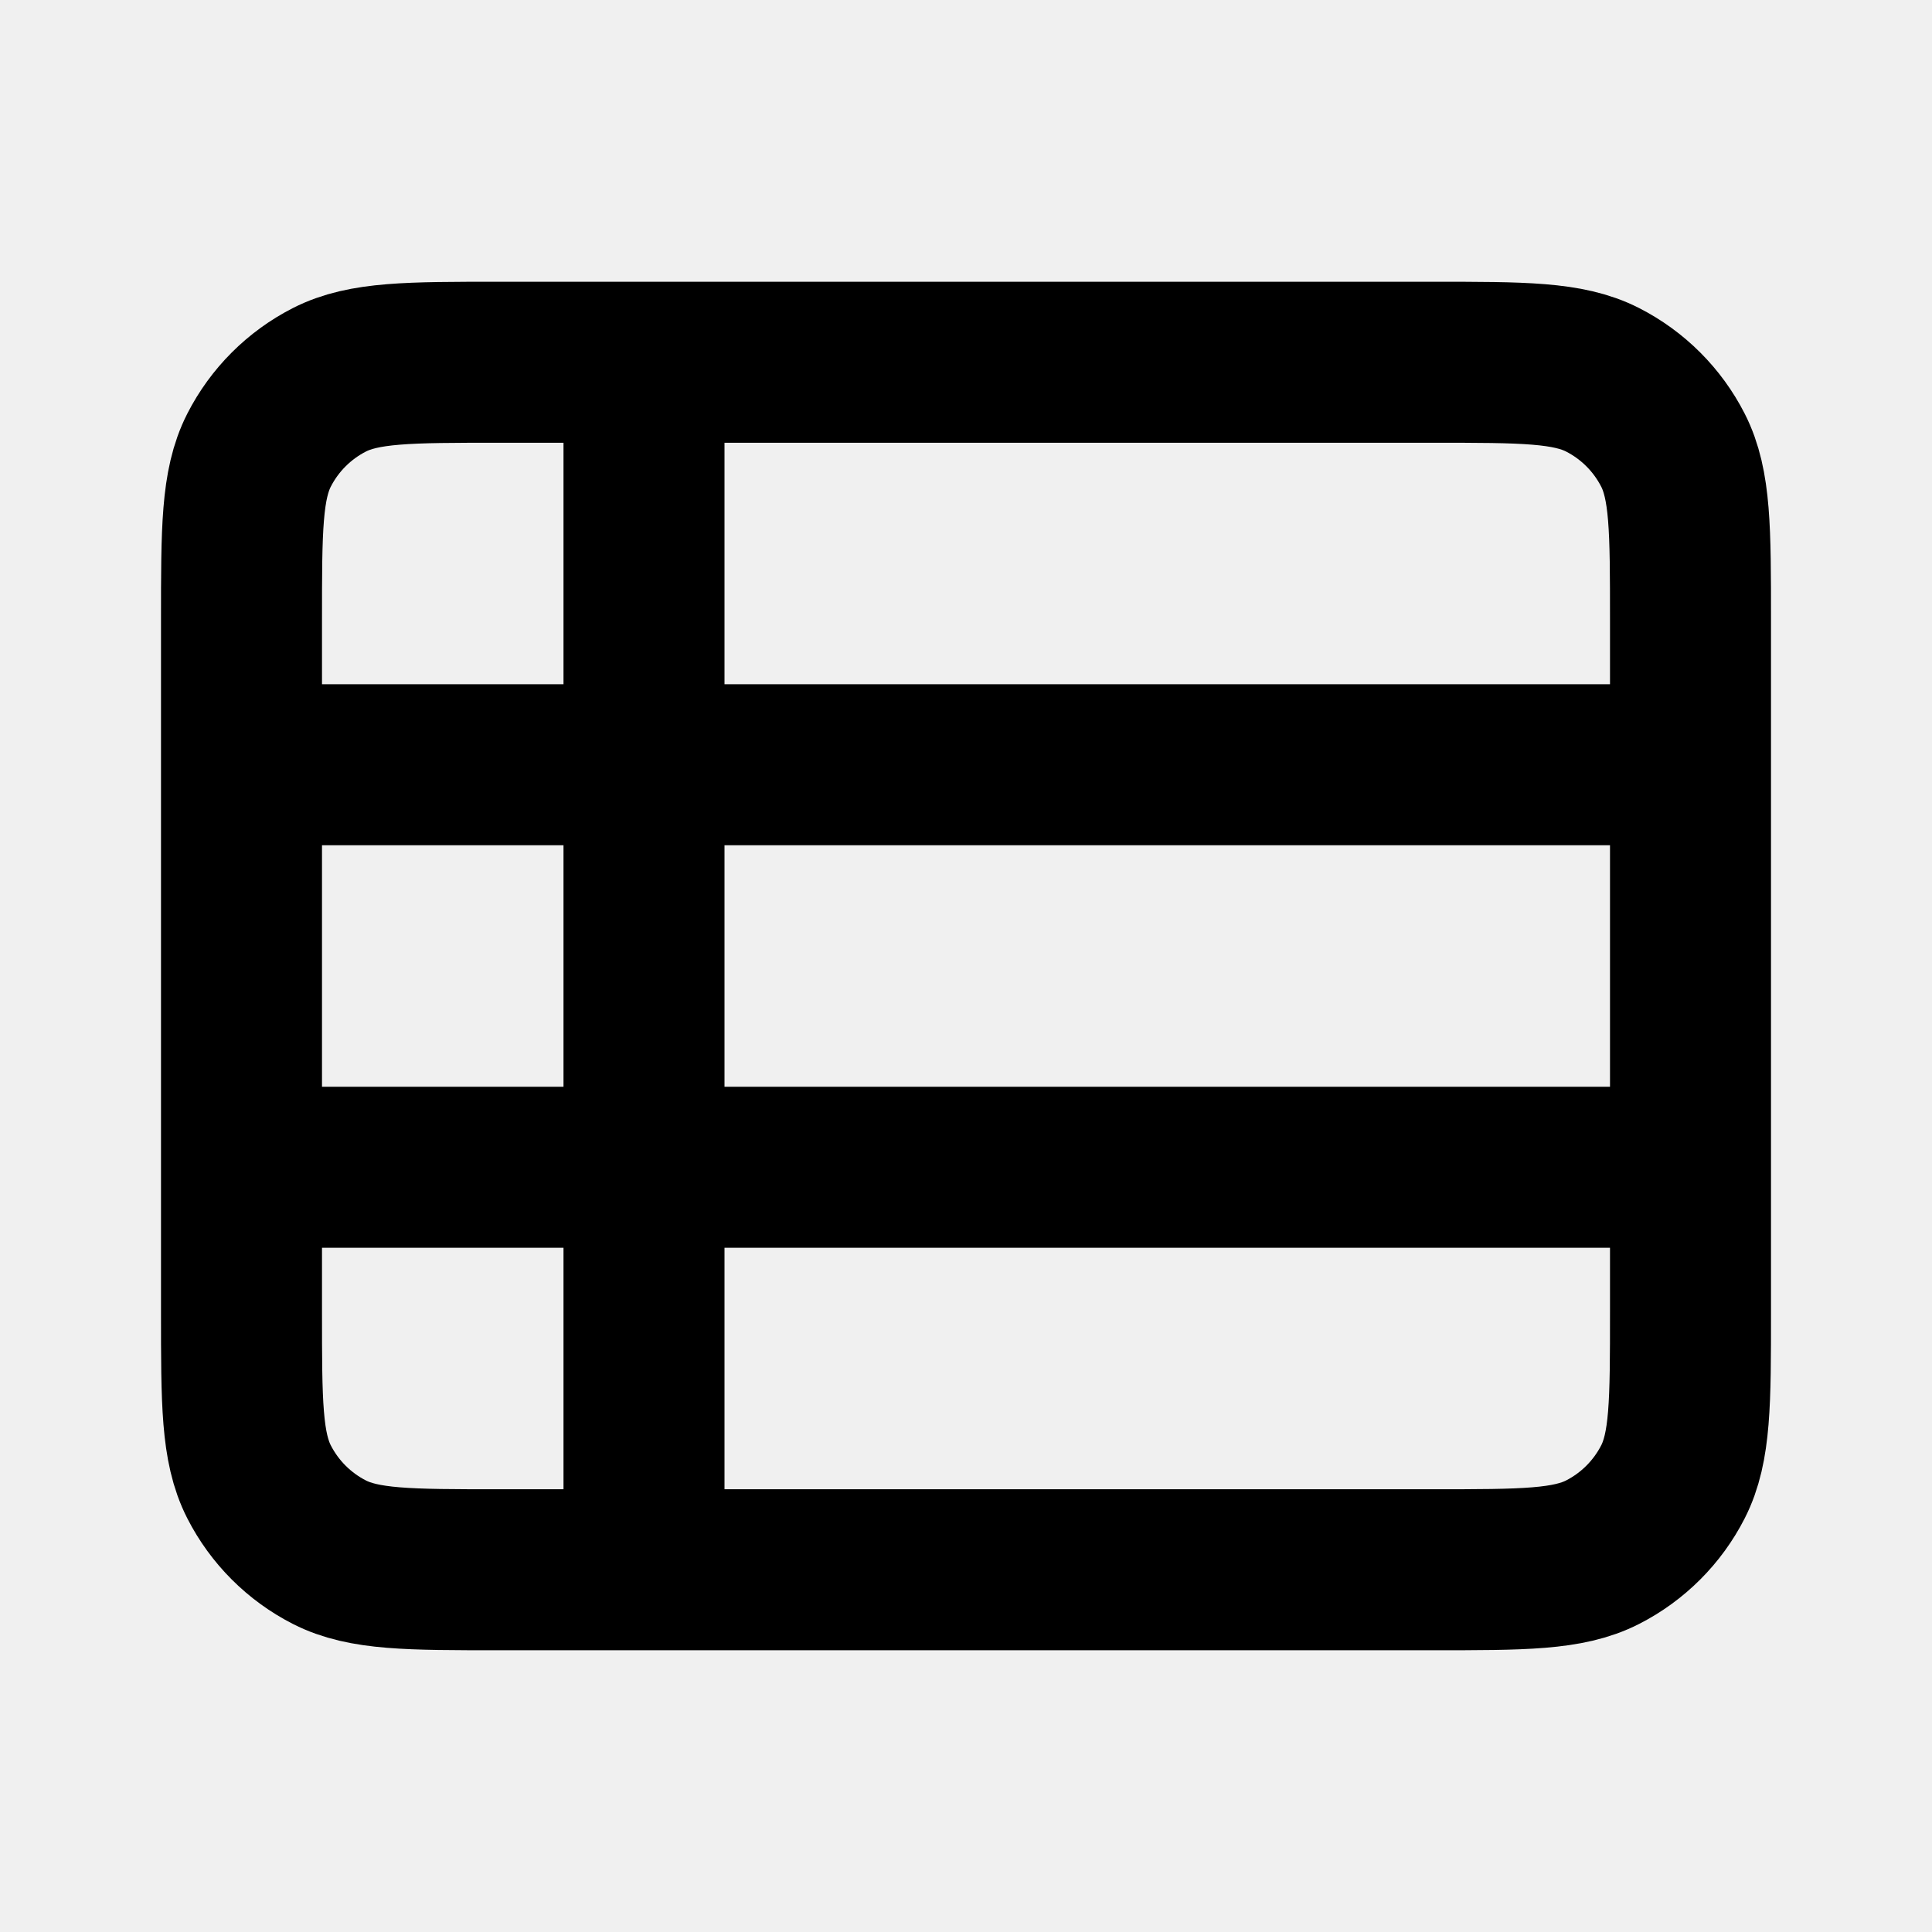
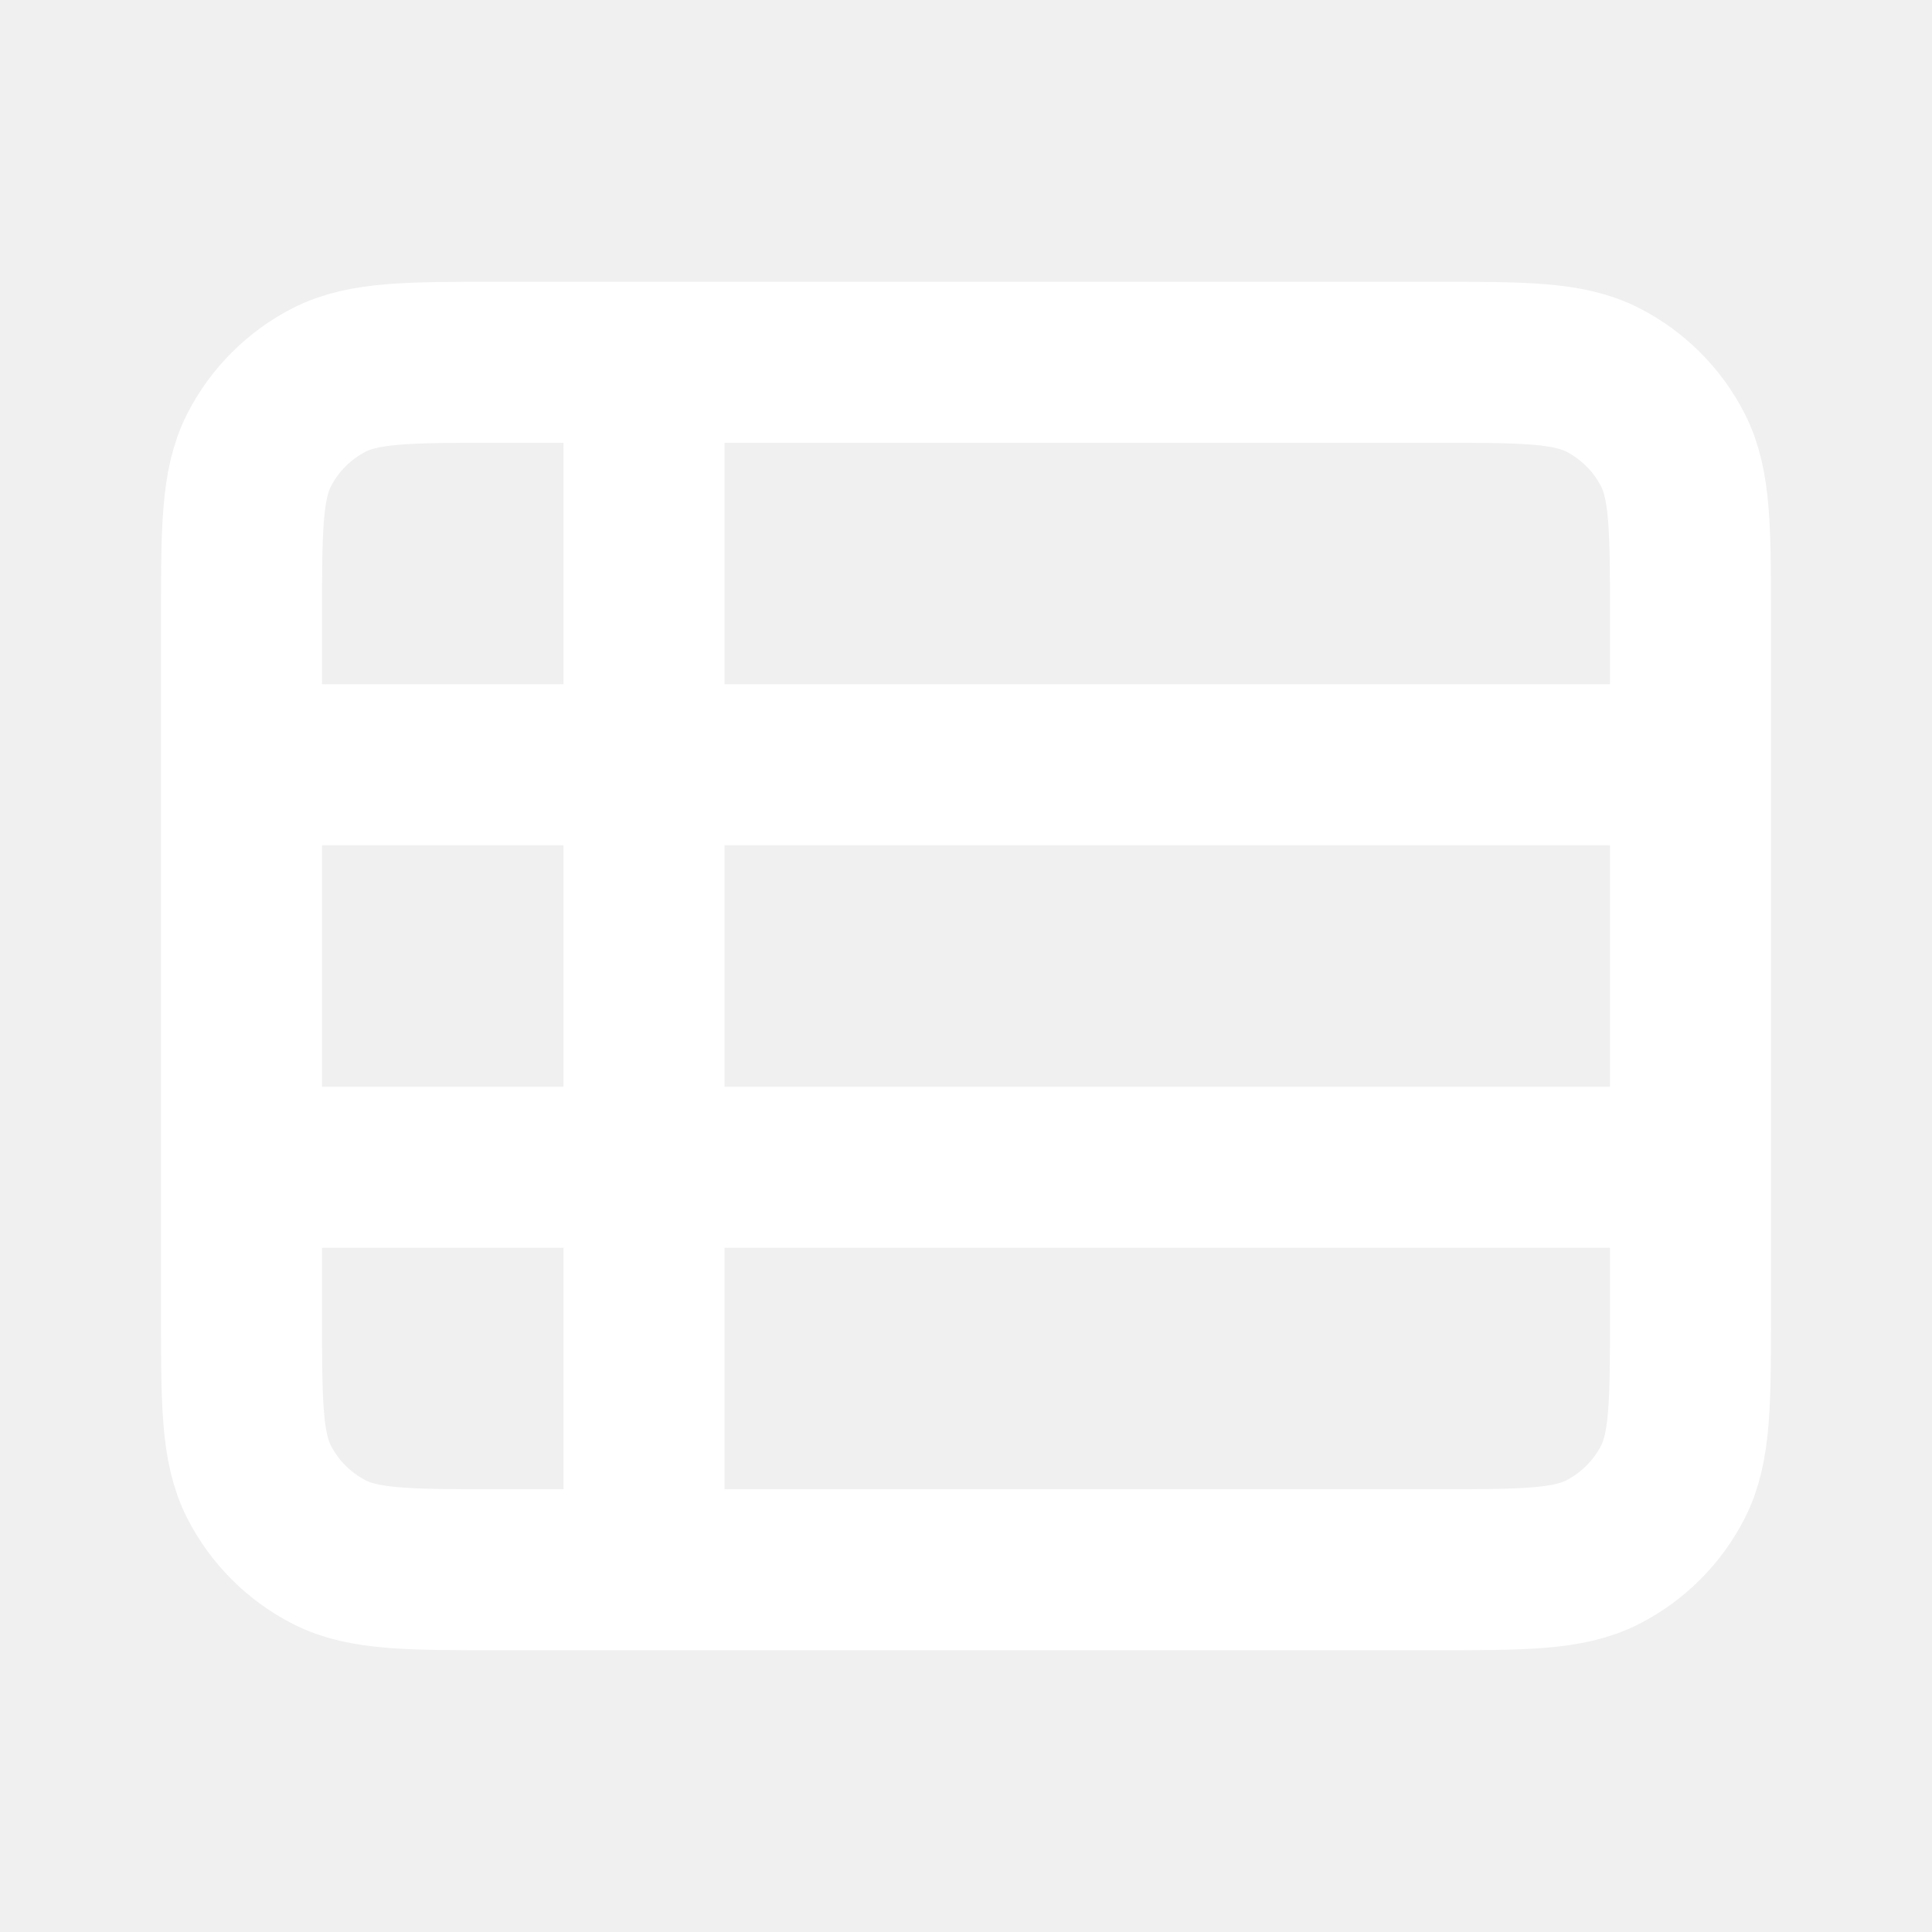
<svg xmlns="http://www.w3.org/2000/svg" width="800px" height="800px" viewBox="0 0 24 24" fill="none">
-   <path d="M3 9.5H21M3 14.5H21M8 4.5V19.5M6.2 19.5H17.8C18.92 19.5 19.48 19.5 19.908 19.282C20.284 19.09 20.59 18.784 20.782 18.408C21 17.98 21 17.42 21 16.3V7.7C21 6.58 21 6.02 20.782 5.592C20.59 5.216 20.284 4.91 19.908 4.718C19.48 4.5 18.92 4.5 17.8 4.5H6.2C5.08 4.5 4.52 4.5 4.092 4.718C3.716 4.91 3.41 5.216 3.218 5.592C3 6.02 3 6.58 3 7.7V16.3C3 17.42 3 17.98 3.218 18.408C3.41 18.784 3.716 19.09 4.092 19.282C4.52 19.5 5.08 19.5 6.2 19.5Z" stroke="#000000" stroke-width="2" />
+   <path d="M3 9.5H21M3 14.5H21M8 4.5V19.5M6.2 19.5H17.8C18.92 19.5 19.48 19.5 19.908 19.282C20.284 19.09 20.59 18.784 20.782 18.408C21 17.98 21 17.42 21 16.3V7.7C21 6.58 21 6.02 20.782 5.592C20.59 5.216 20.284 4.91 19.908 4.718C19.48 4.5 18.92 4.5 17.8 4.5H6.2C5.08 4.5 4.52 4.5 4.092 4.718C3.716 4.91 3.41 5.216 3.218 5.592C3 6.02 3 6.58 3 7.7V16.3C3 17.42 3 17.98 3.218 18.408C3.41 18.784 3.716 19.09 4.092 19.282C4.52 19.5 5.08 19.5 6.2 19.5Z" stroke="#FFFFFF" stroke-width="2" />
</svg>
